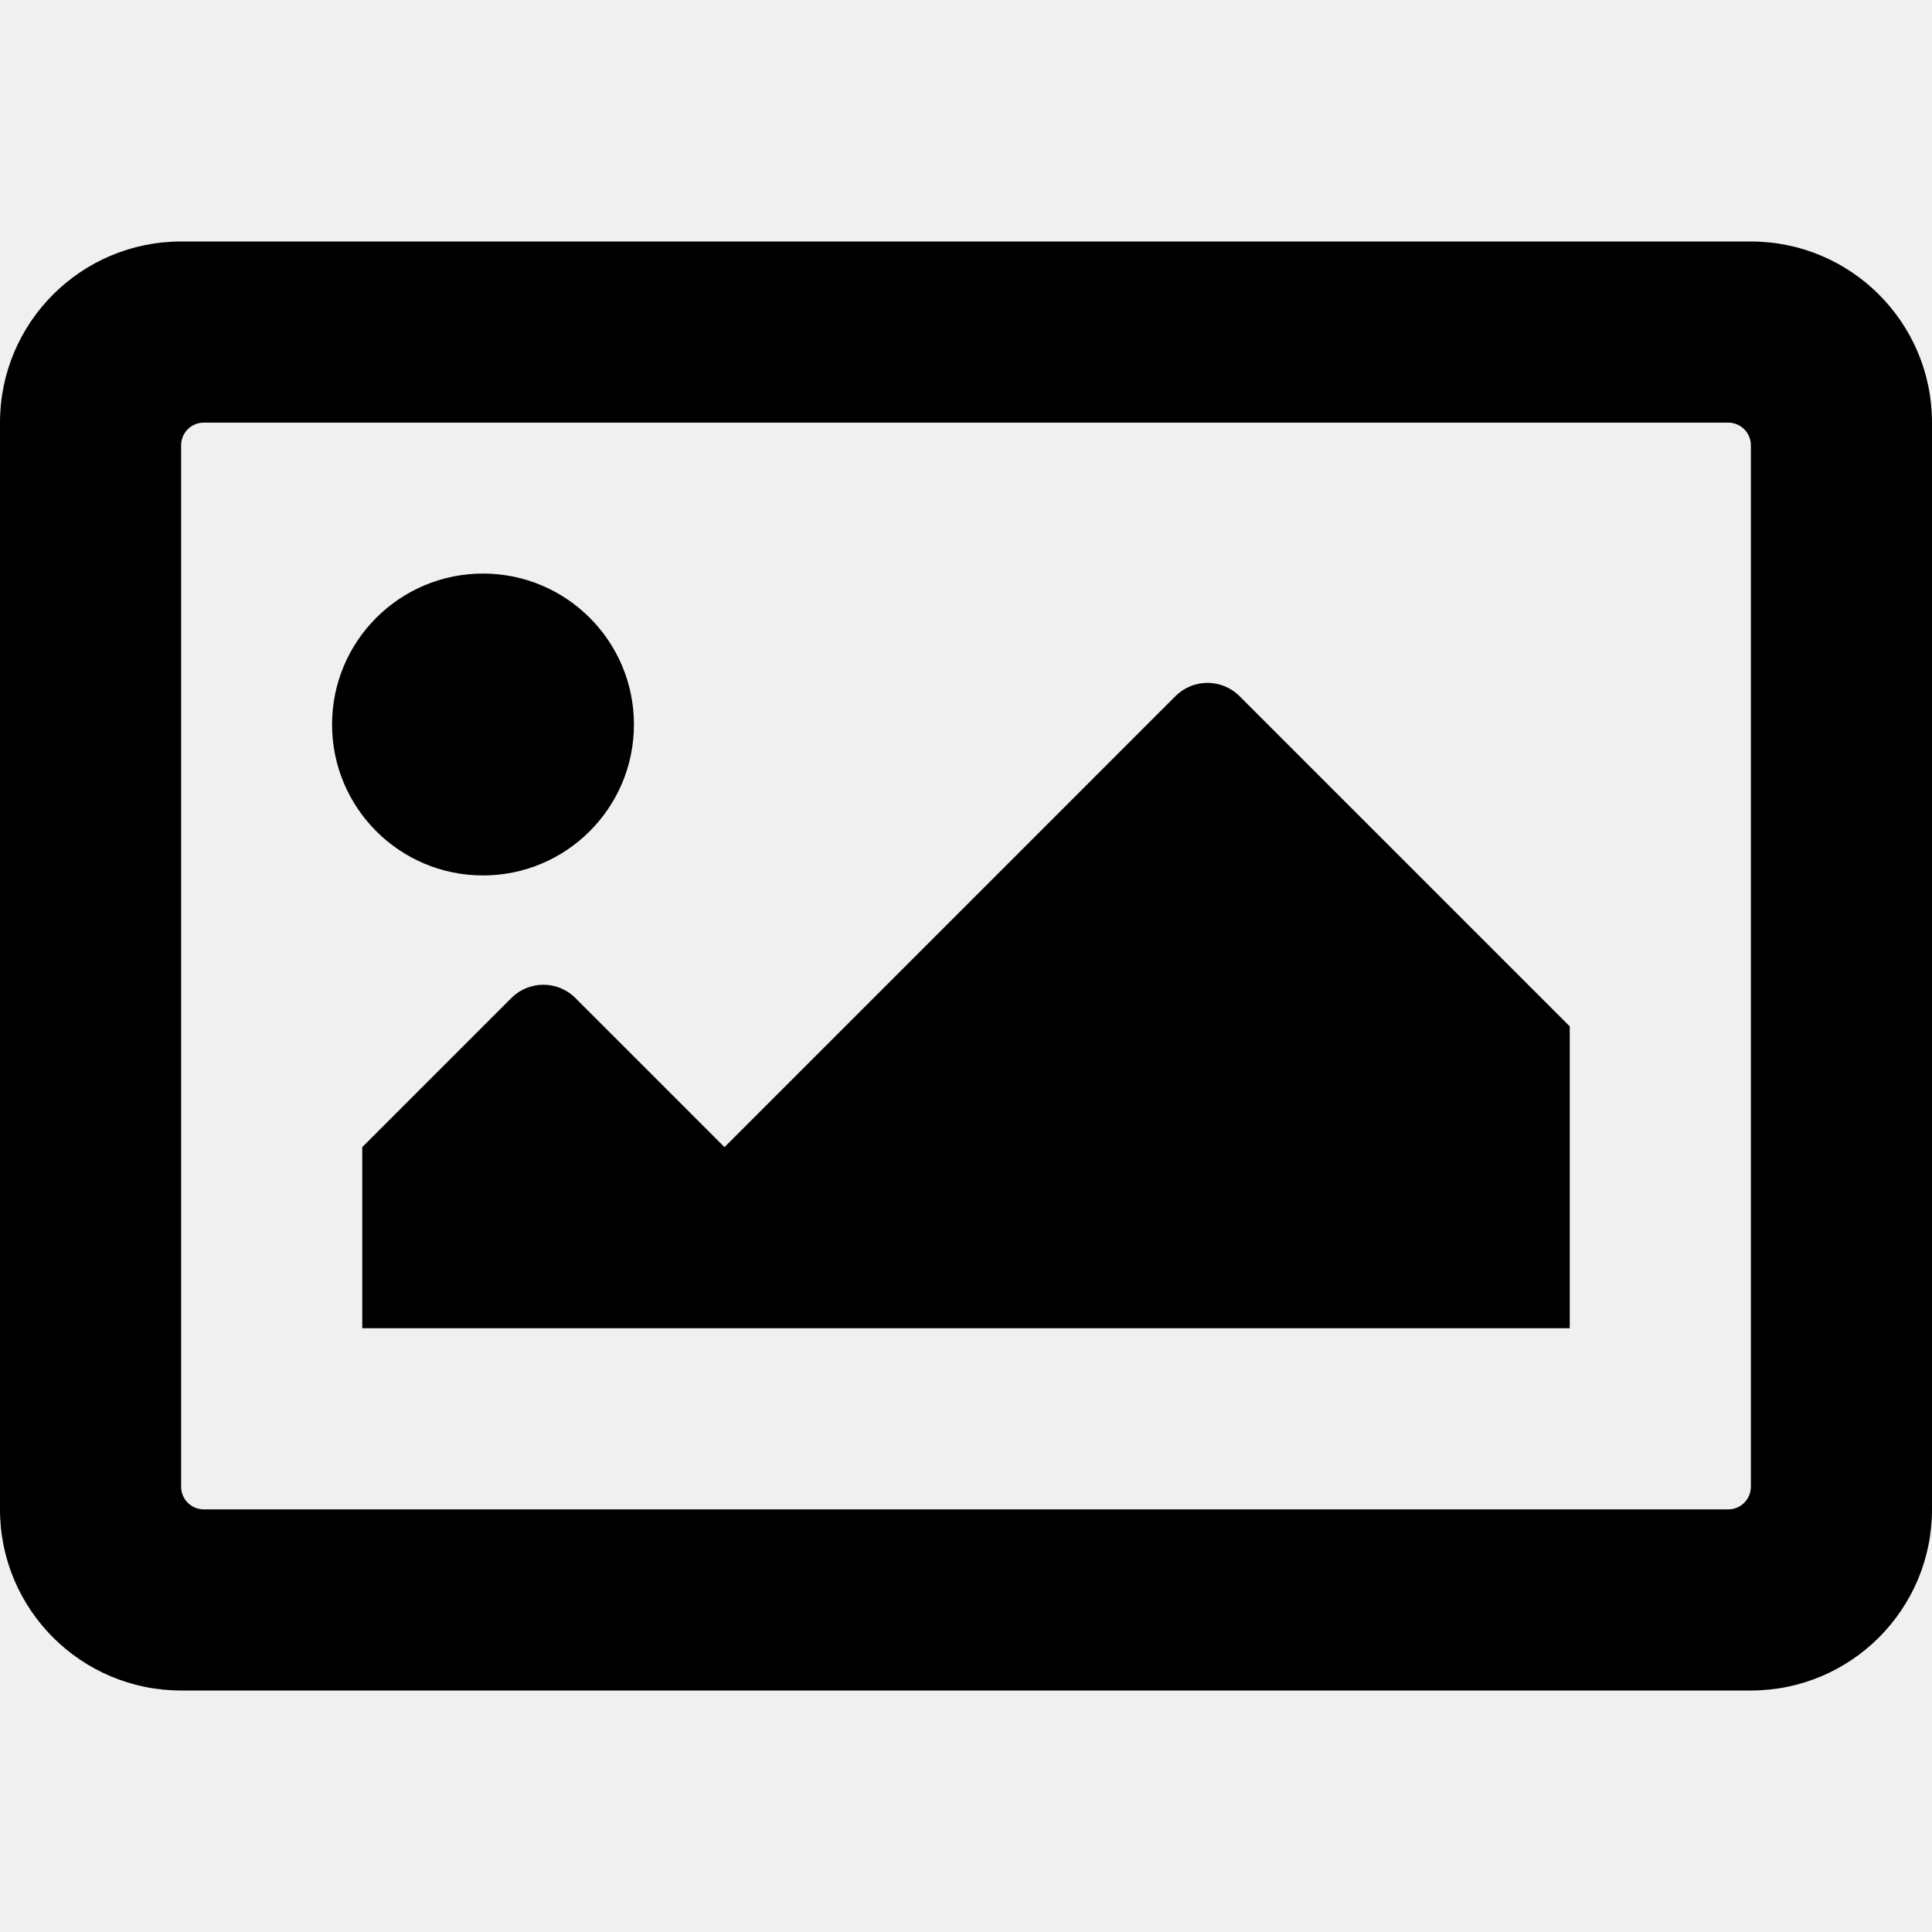
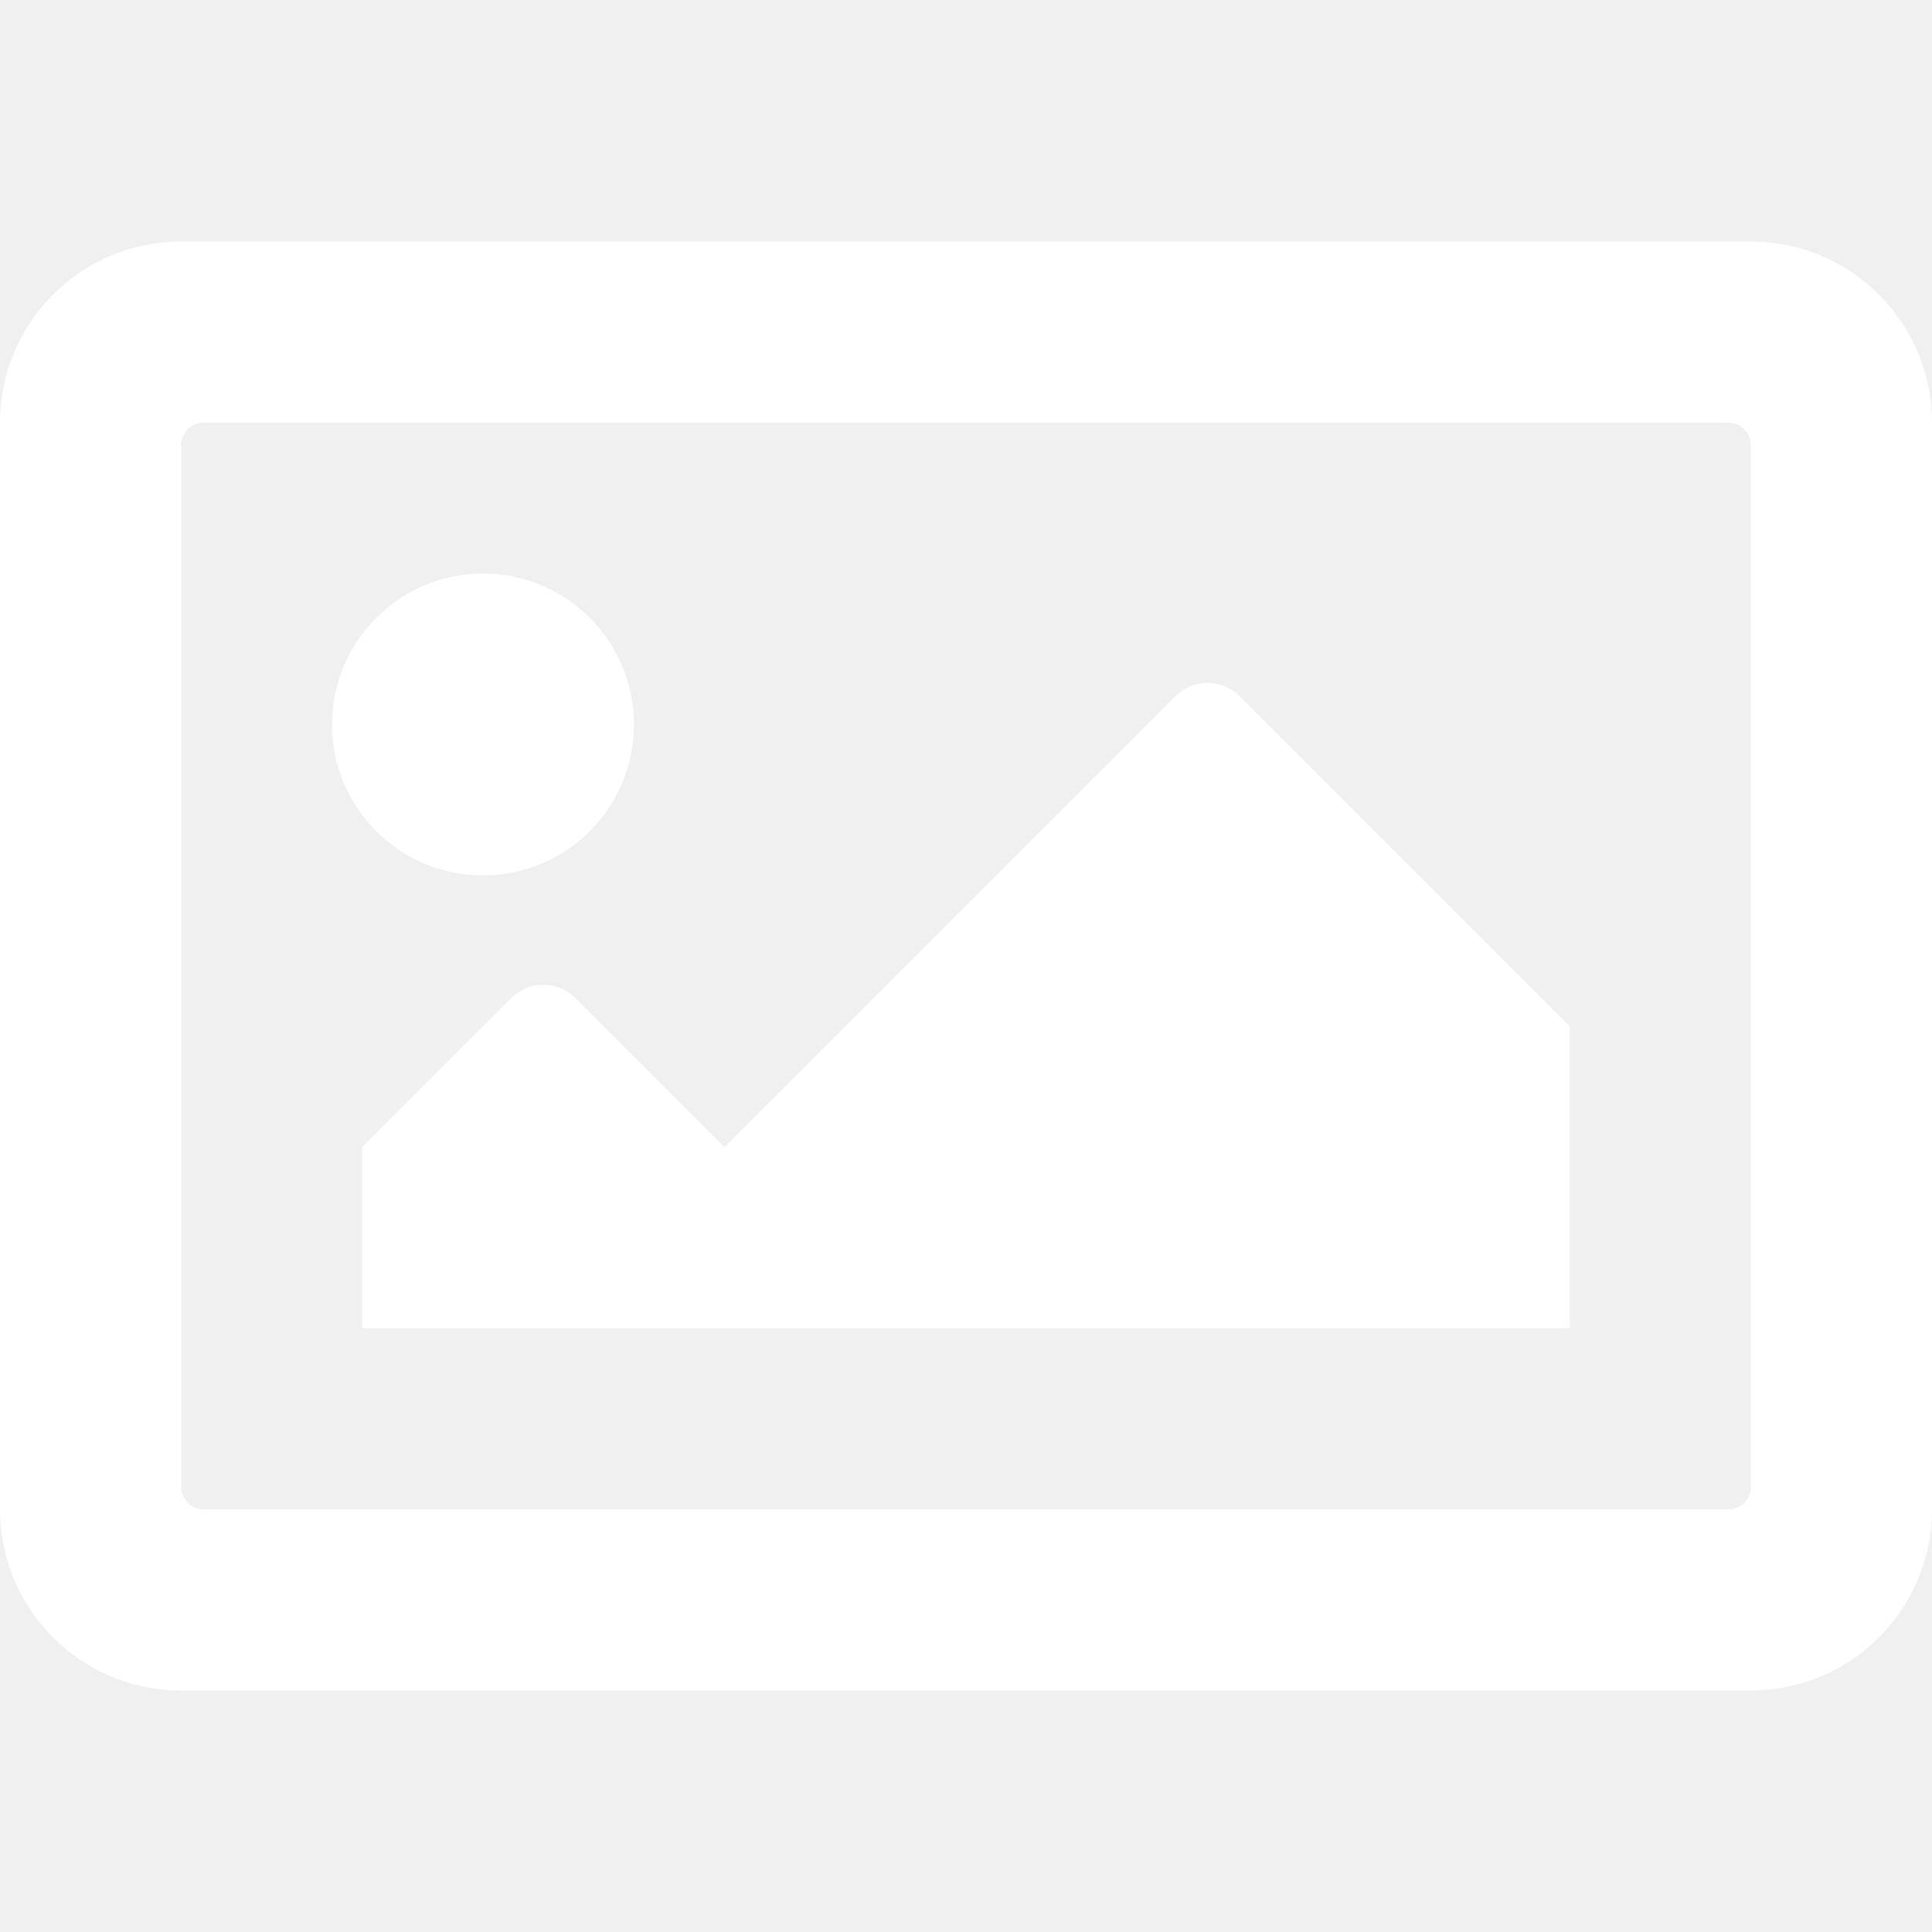
<svg xmlns="http://www.w3.org/2000/svg" viewBox="0 0 512 512">
-   <path d="M464 64H48C21.49 64 0 85.49 0 112v288c0 26.51 21.49 48 48 48h416c26.51 0 48-21.49 48-48V112c0-26.51-21.49-48-48-48zm-6 336H54a6 6 0 0 1-6-6V118a6 6 0 0 1 6-6h404a6 6 0 0 1 6 6v276a6 6 0 0 1-6 6zM128 152c-22.091 0-40 17.909-40 40s17.909 40 40 40 40-17.909 40-40-17.909-40-40-40zM96 352h320v-80l-87.515-87.515c-4.686-4.686-12.284-4.686-16.971 0L192 304l-39.515-39.515c-4.686-4.686-12.284-4.686-16.971 0L96 304v48z" />
+   <g fill="#ffffff">
+     <path d="M464 64H48C21.49 64 0 85.49 0 112v288c0 26.51 21.49 48 48 48h416c26.51 0 48-21.49 48-48V112c0-26.51-21.49-48-48-48zm-6 336H54a6 6 0 0 1-6-6V118a6 6 0 0 1 6-6h404a6 6 0 0 1 6 6v276a6 6 0 0 1-6 6zM128 152c-22.091 0-40 17.909-40 40s17.909 40 40 40 40-17.909 40-40-17.909-40-40-40zM96 352h320v-80l-87.515-87.515c-4.686-4.686-12.284-4.686-16.971 0L192 304l-39.515-39.515c-4.686-4.686-12.284-4.686-16.971 0L96 304v48z" />
+   </g>
</svg>
